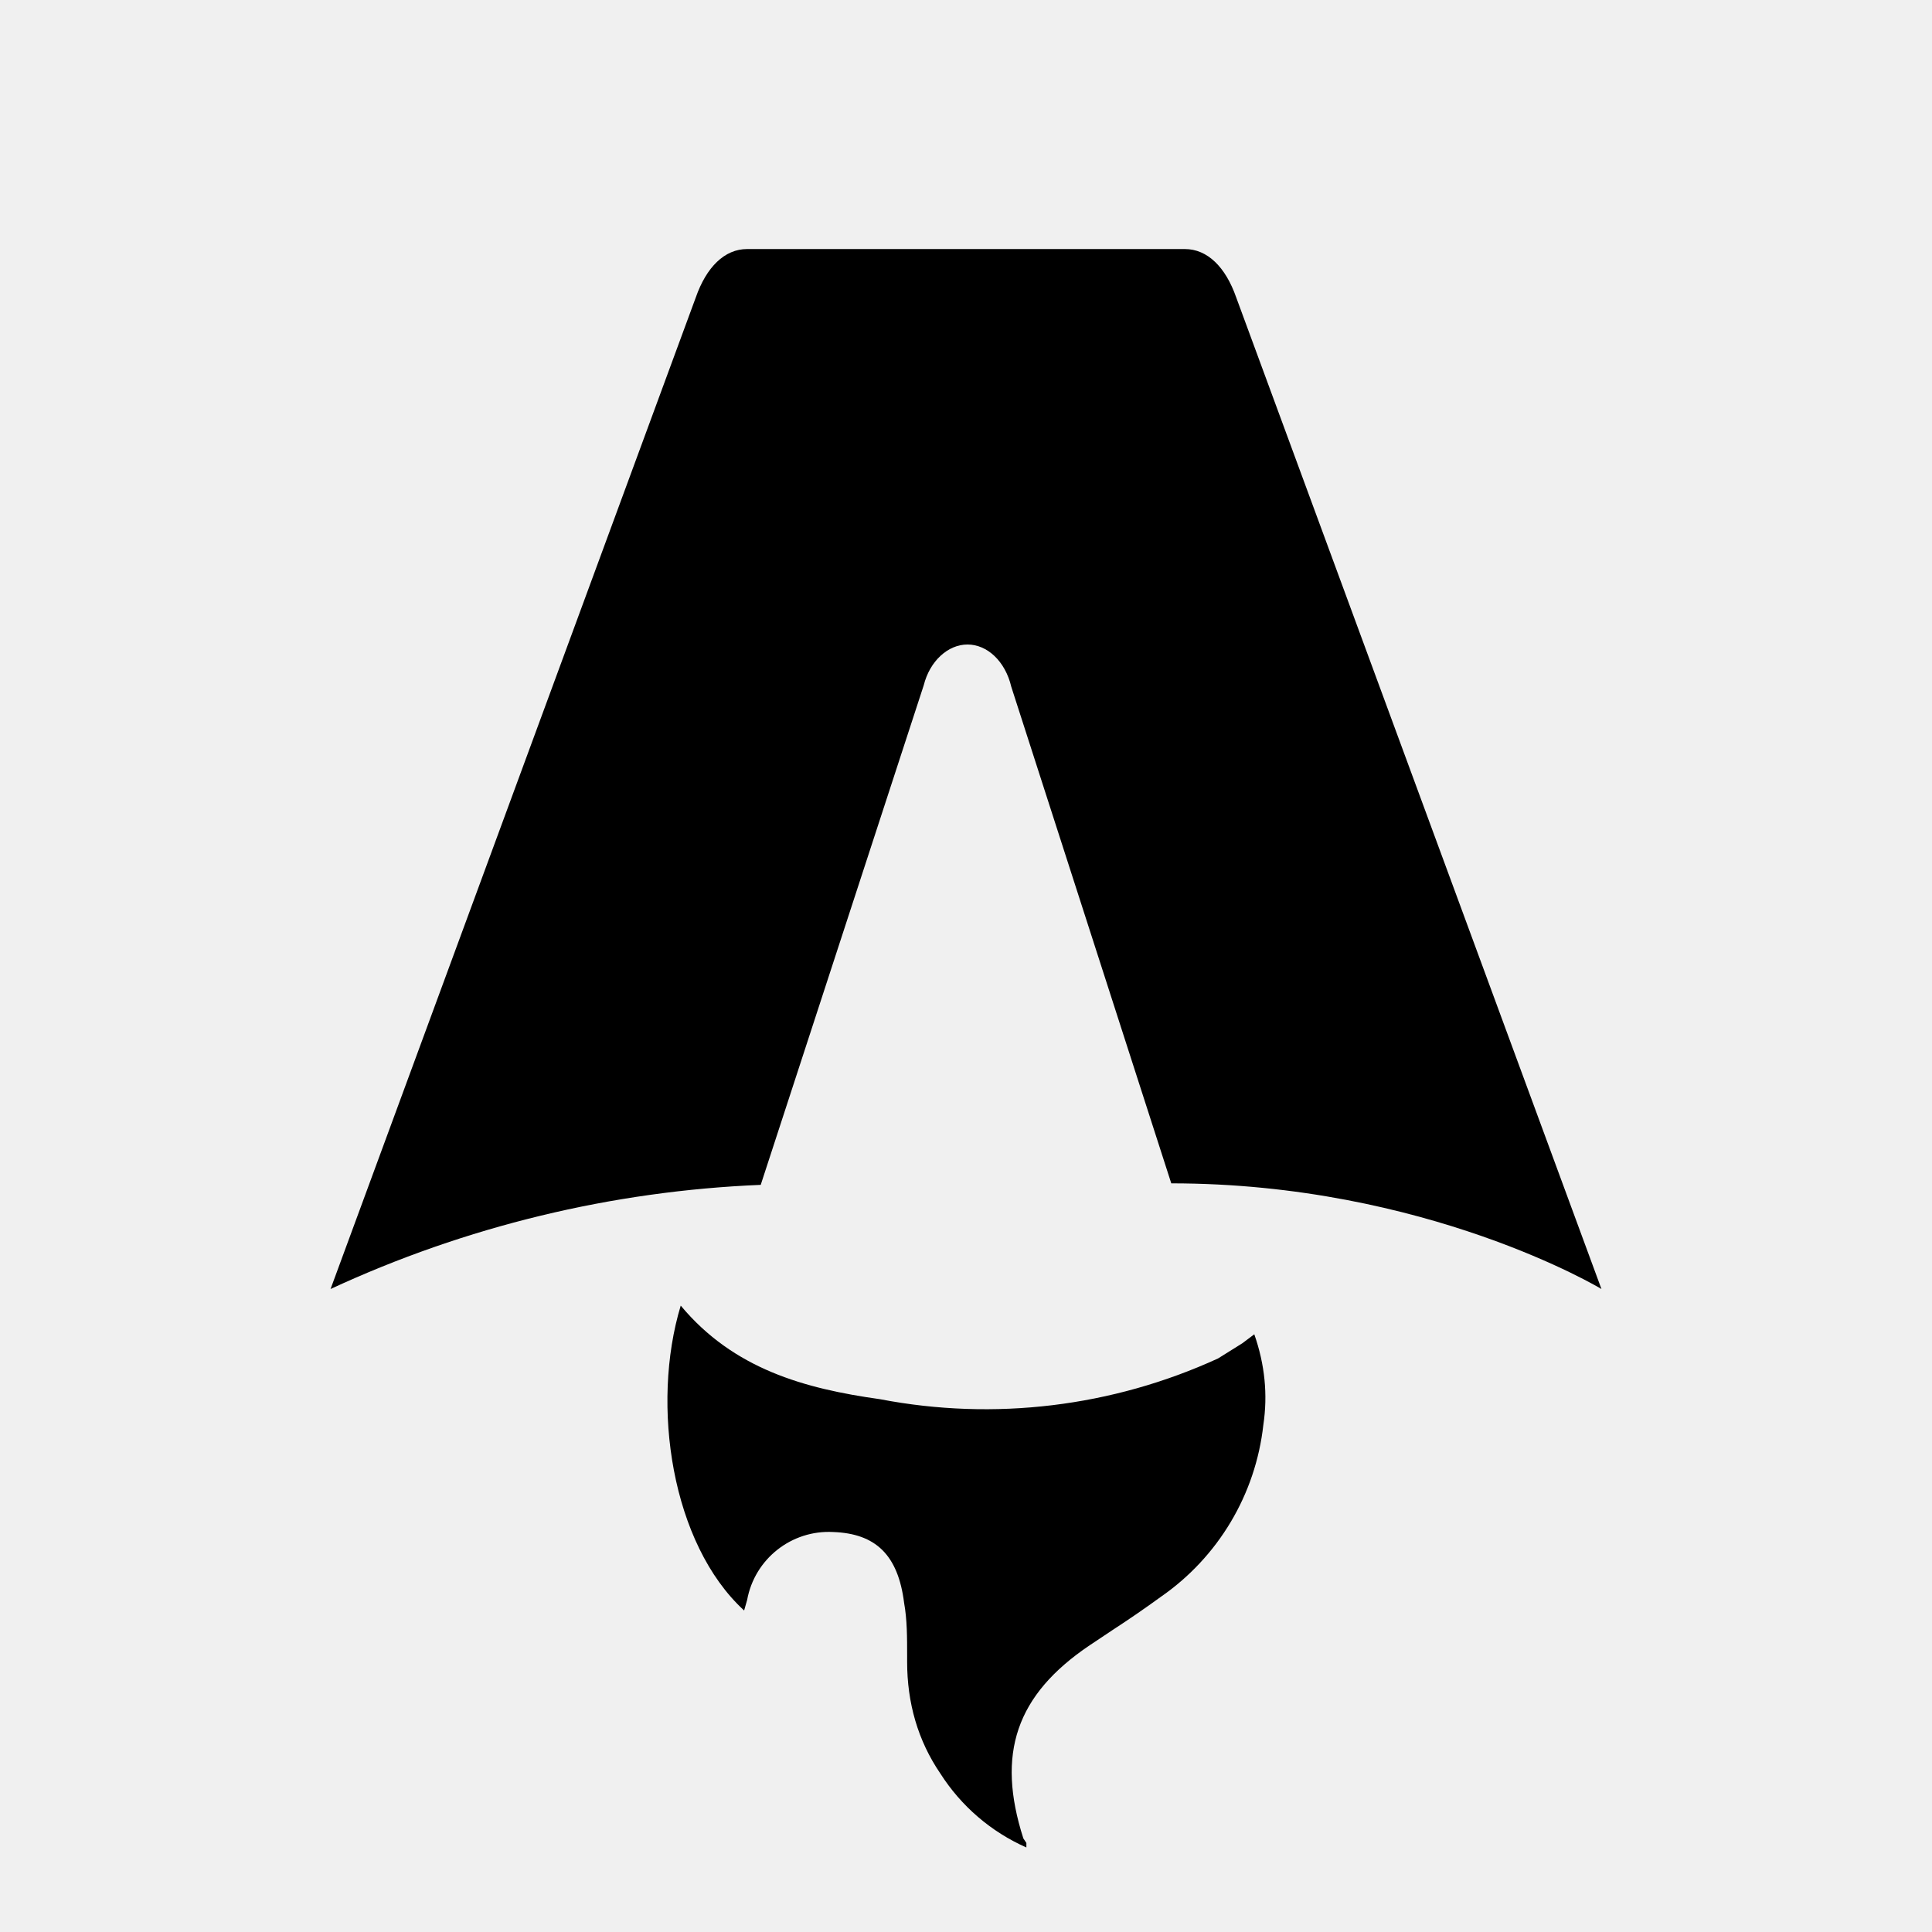
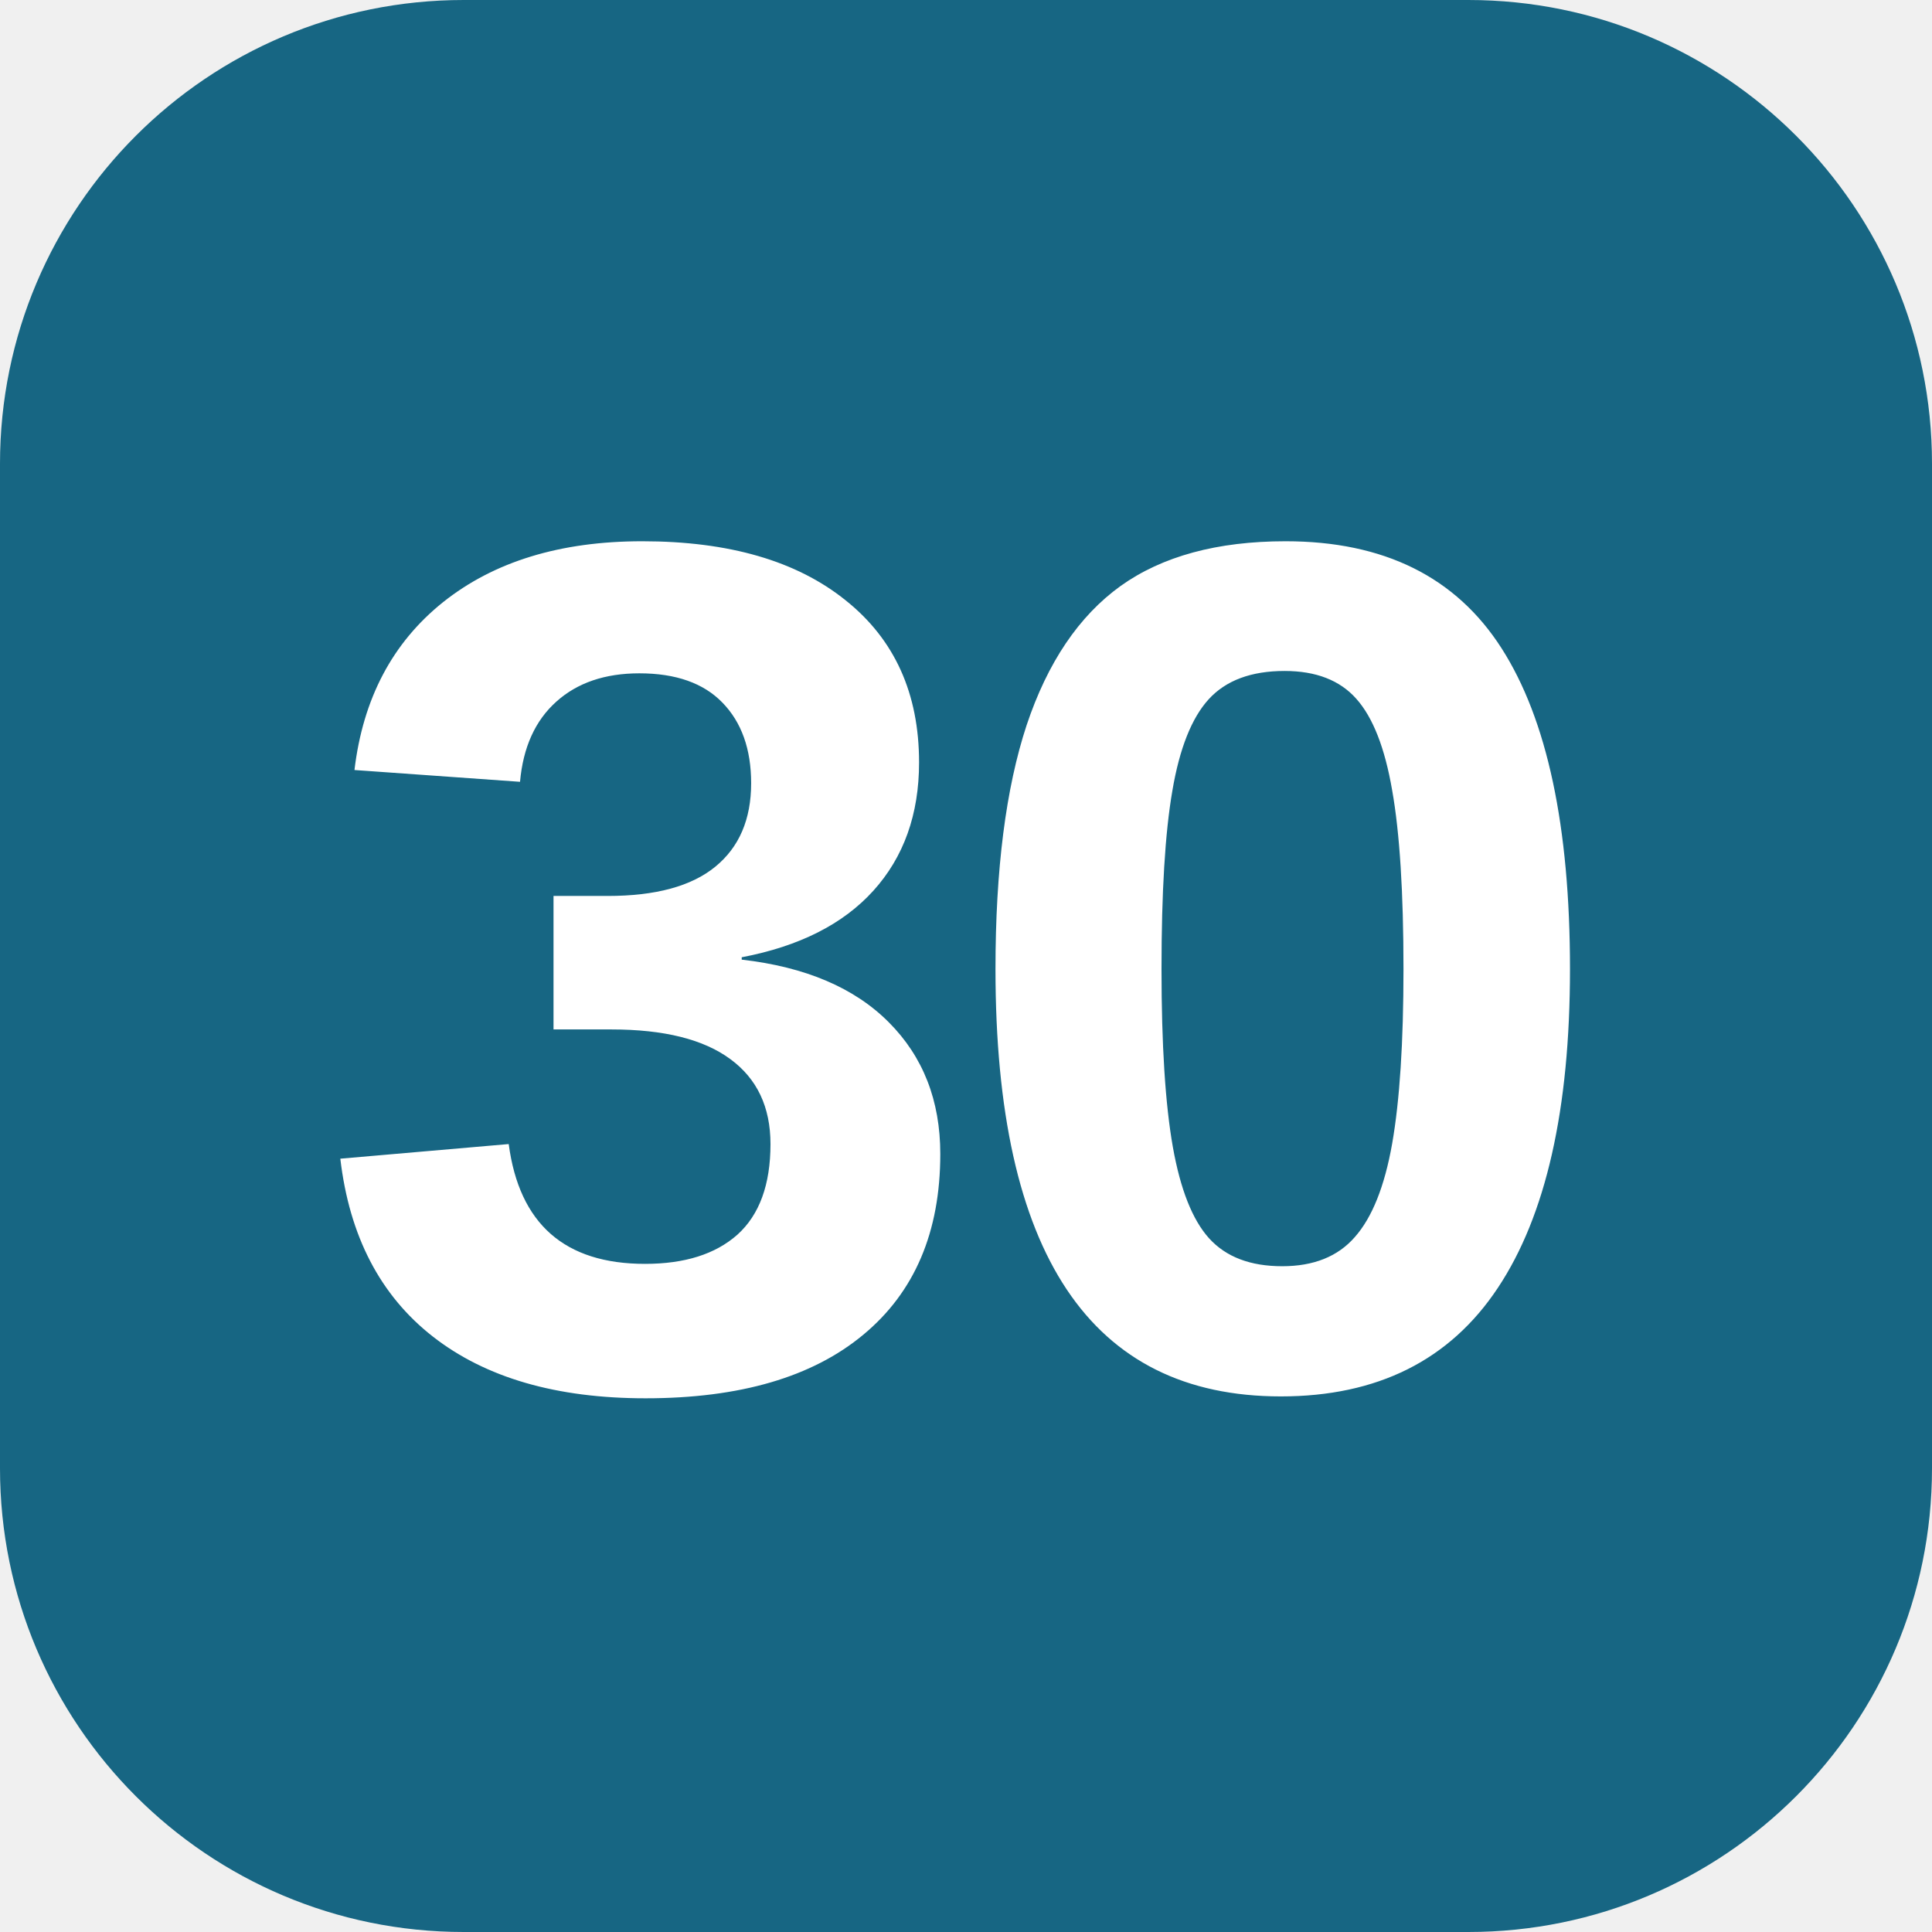
- <svg xmlns="http://www.w3.org/2000/svg" fill="none" viewBox="0 0 128 128">
-   <path d="M50.4 78.5a75.1 75.1 0 0 0-28.5 6.9l24.2-65.7c.7-2 1.9-3.2 3.4-3.2h29c1.5 0 2.7 1.2 3.4 3.2l24.2 65.7s-11.6-7-28.5-7L67 45.5c-.4-1.7-1.6-2.8-2.9-2.8-1.3 0-2.5 1.1-2.9 2.7L50.4 78.5Zm-1.1 28.2Zm-4.2-20.2c-2 6.6-.6 15.8 4.2 20.2a17.5 17.5 0 0 1 .2-.7 5.5 5.5 0 0 1 5.7-4.5c2.8.1 4.3 1.5 4.7 4.7.2 1.1.2 2.3.2 3.5v.4c0 2.7.7 5.2 2.2 7.4a13 13 0 0 0 5.7 4.9v-.3l-.2-.3c-1.8-5.6-.5-9.5 4.4-12.8l1.5-1a73 73 0 0 0 3.2-2.2 16 16 0 0 0 6.8-11.4c.3-2 .1-4-.6-6l-.8.6-1.6 1a37 37 0 0 1-22.4 2.7c-5-.7-9.7-2-13.2-6.2Z" />
-   <style>
-         path { fill: #000; }
-         @media (prefers-color-scheme: dark) {
-             path { fill: #FFF; }
-         }
-     </style>
+ <svg xmlns="http://www.w3.org/2000/svg" viewBox="0 0 64 64">
+   <rect width="64" height="64" rx="15.36" fill="#176683" />
+   <text x="32" y="32" dominant-baseline="central" text-anchor="middle" fill="#FFFFFF" font-family="Arial, Helvetica, ui-sans-serif, system-ui, sans-serif" font-size="40" font-weight="800" letter-spacing="-0.03em">30</text>
</svg>
